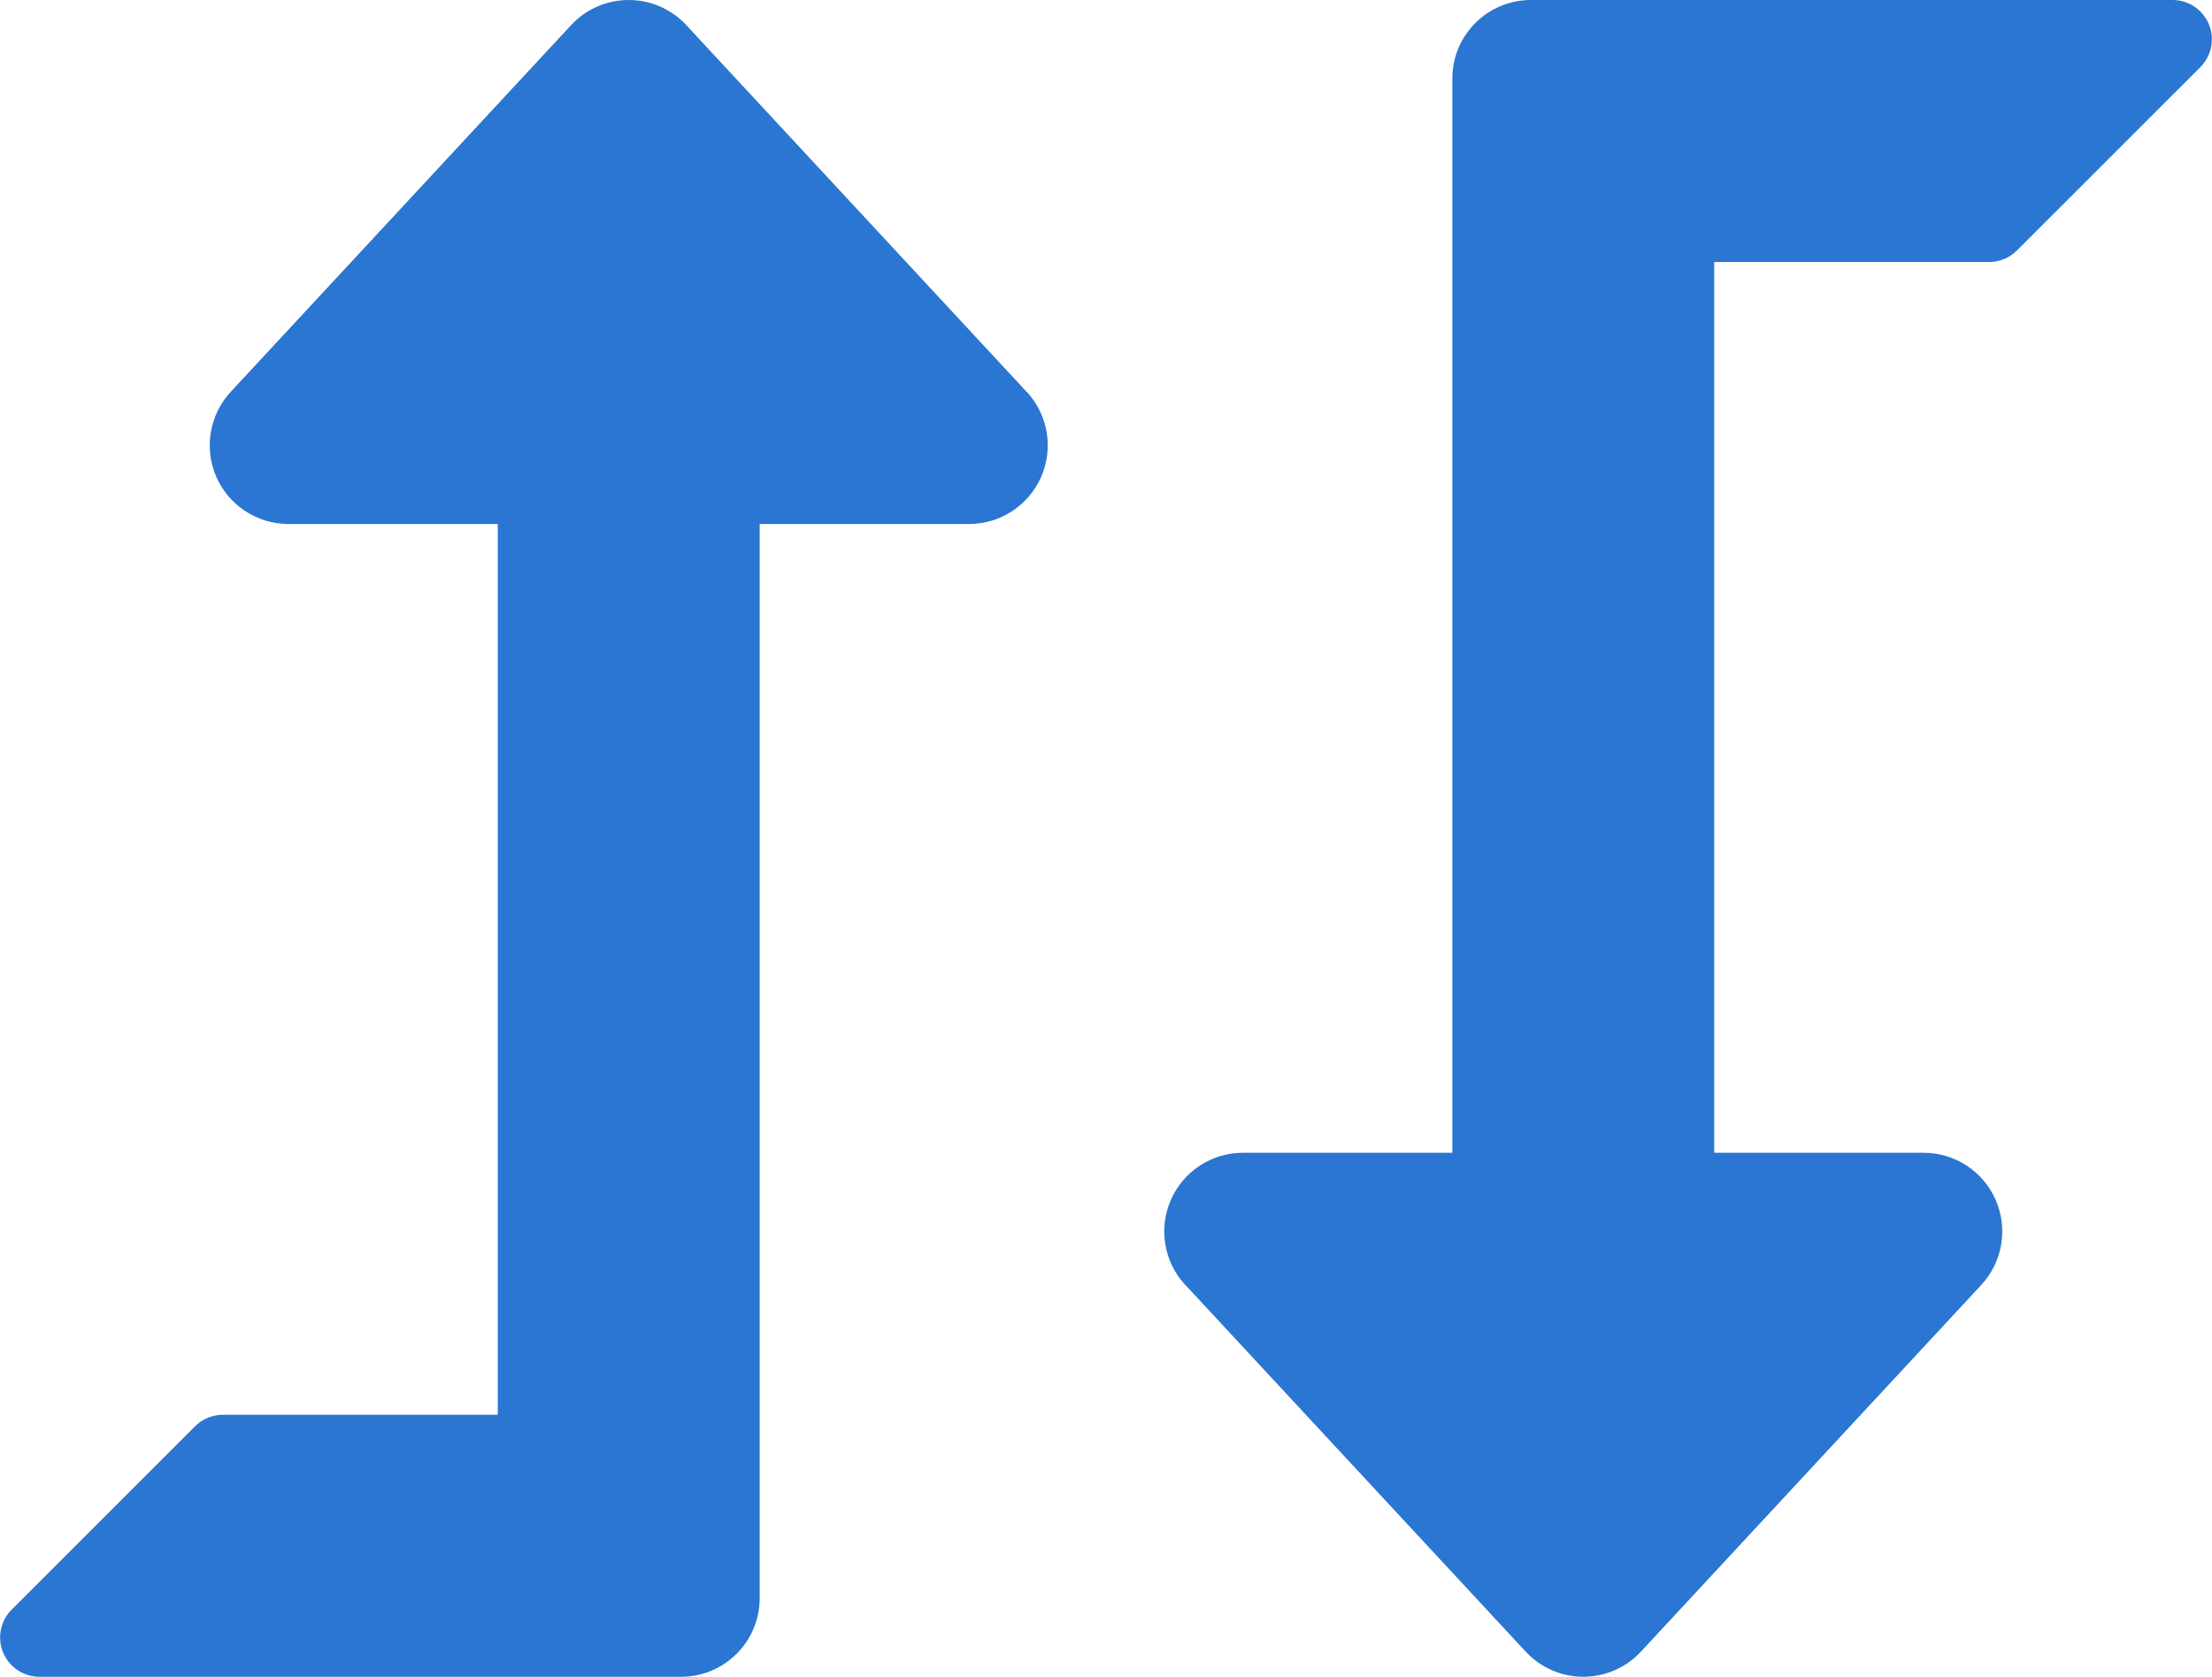
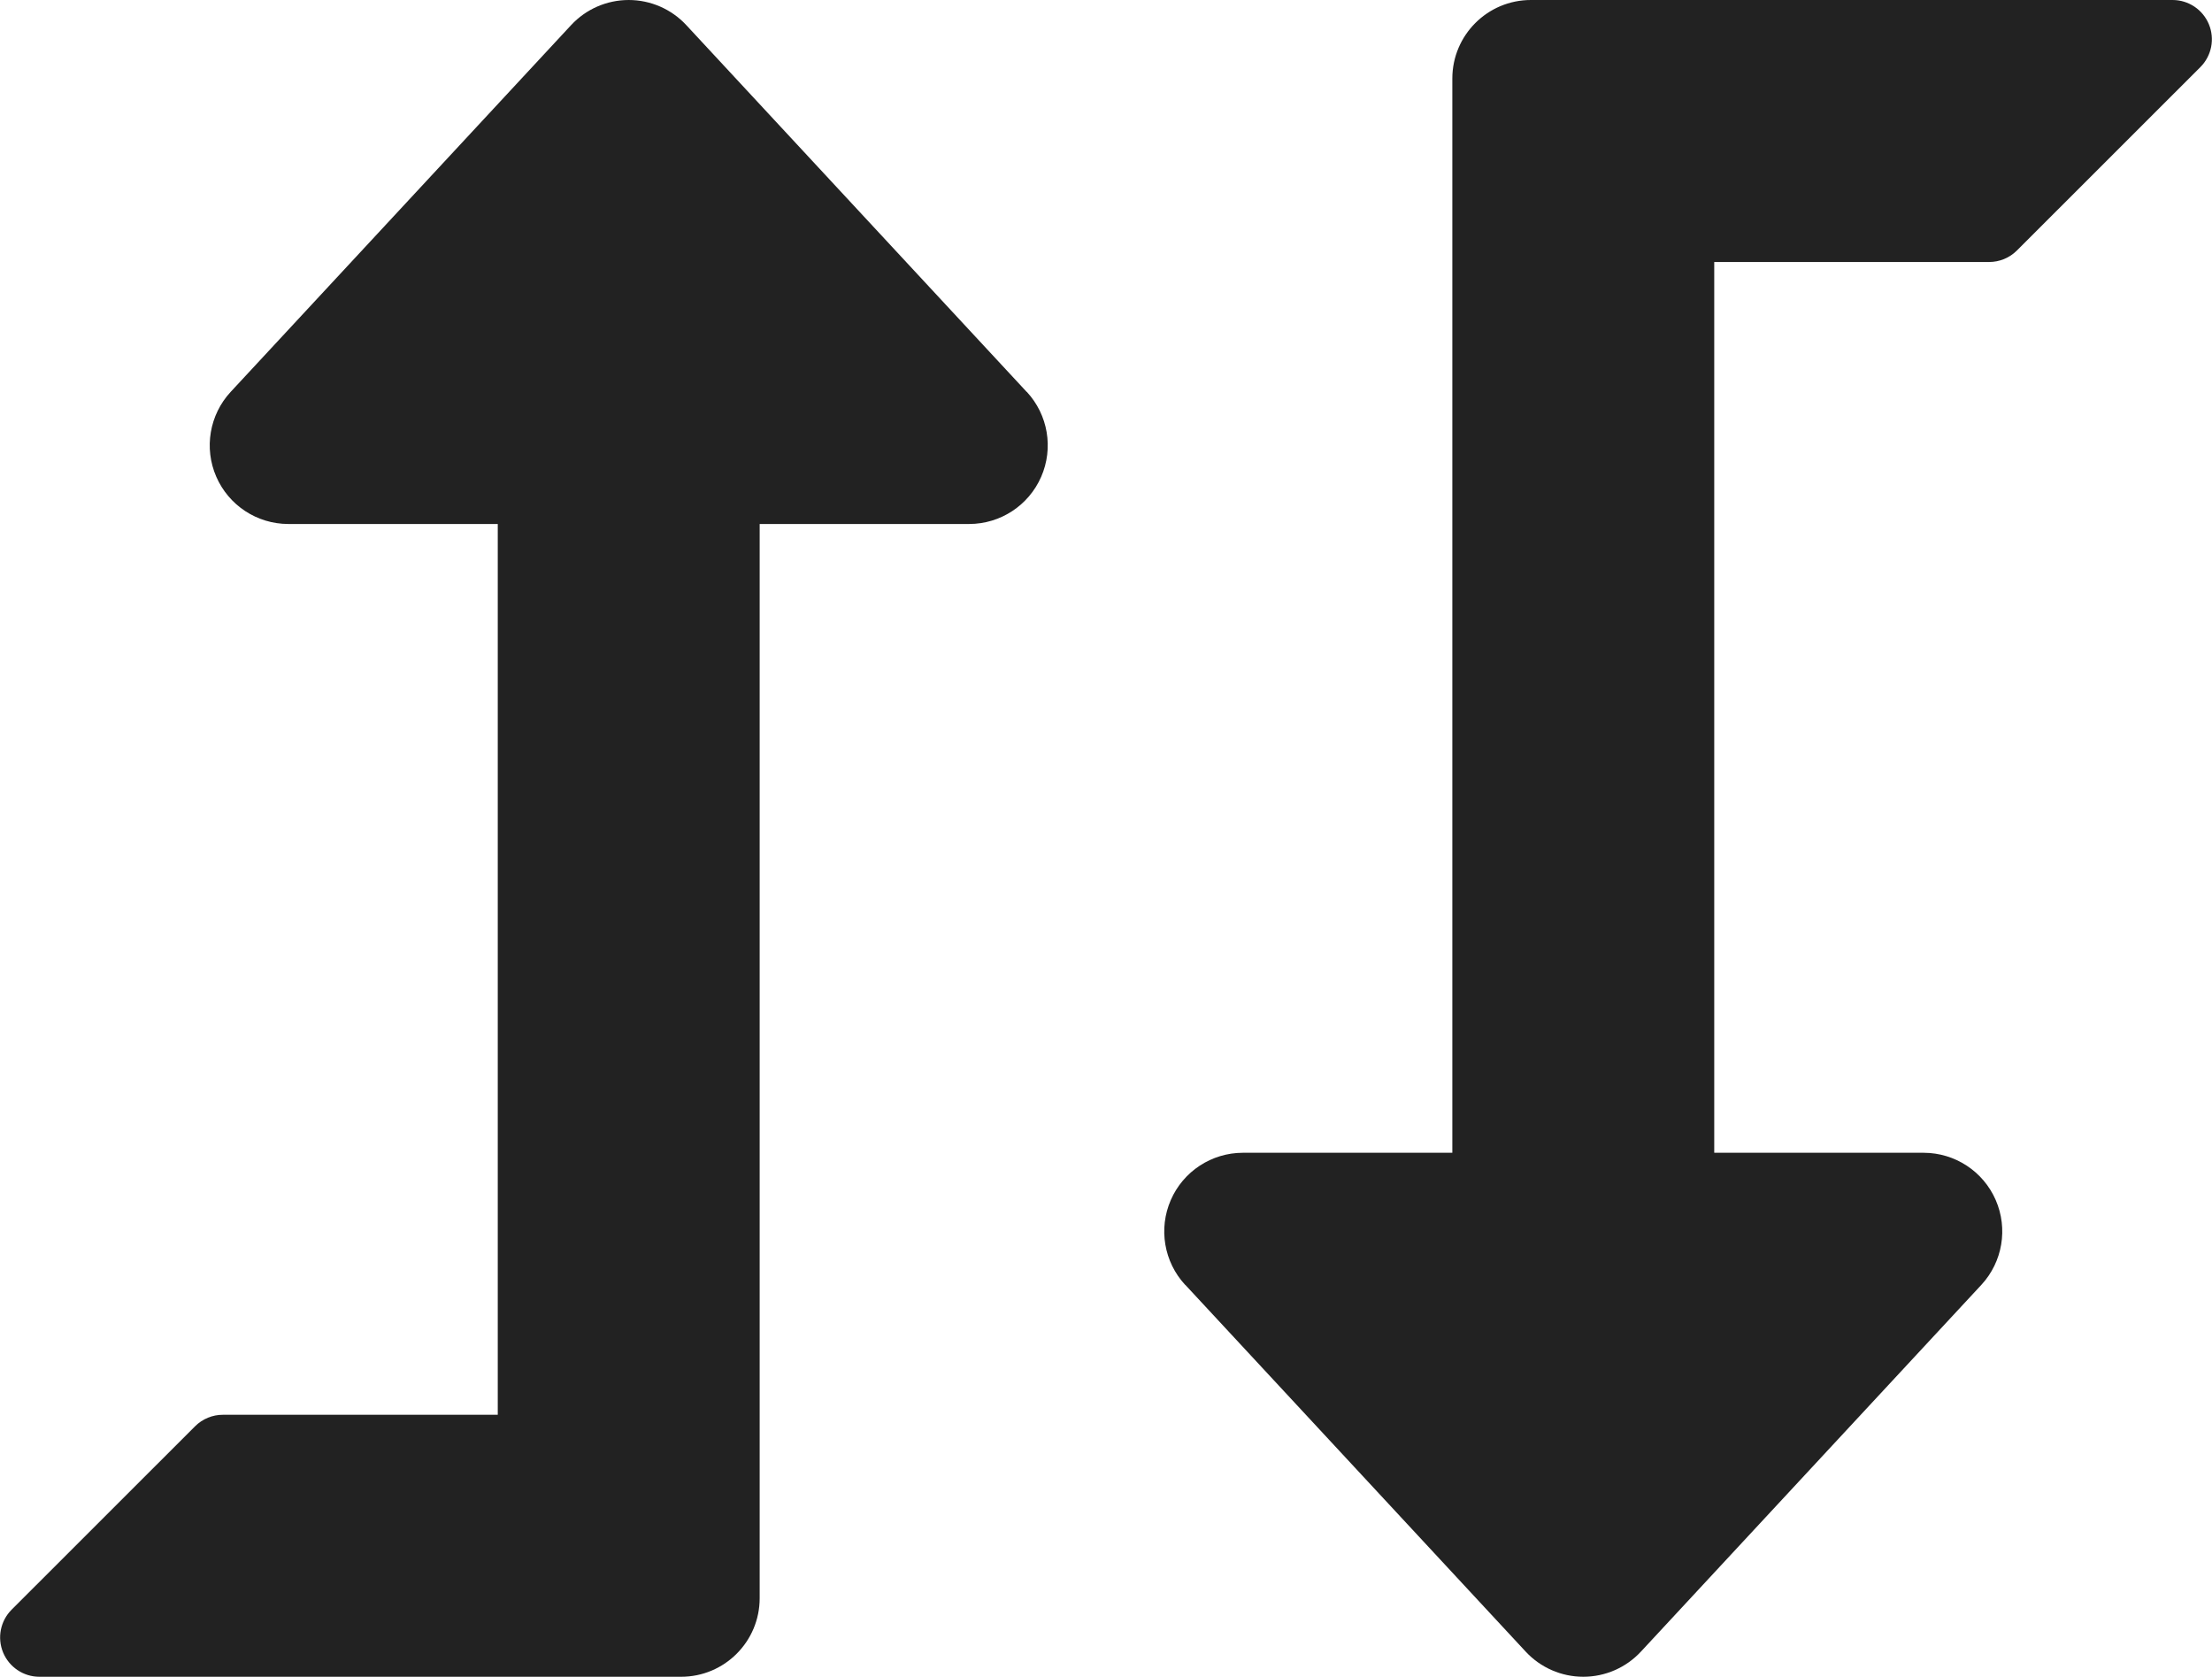
<svg xmlns="http://www.w3.org/2000/svg" width="47.5" height="36" viewBox="0 0 47.5 36">
  <g transform="translate(-652.087 -334.245)">
-     <path d="M22.047,8.414,14.737.539a1.688,1.688,0,0,0-2.473,0L4.953,8.414A1.689,1.689,0,0,0,6.189,11.25h4.5V30.375h-5.9a.844.844,0,0,0-.6.247L.249,34.56A.844.844,0,0,0,.845,36h13.78a1.687,1.687,0,0,0,1.688-1.687V11.25h4.5a1.689,1.689,0,0,0,1.237-2.836Z" transform="translate(652.087 334.245)" fill="#2a76d2" />
-     <path d="M22.047,8.414,14.737.539a1.688,1.688,0,0,0-2.473,0L4.953,8.414A1.689,1.689,0,0,0,6.189,11.25h4.5V30.375h-5.9a.844.844,0,0,0-.6.247L.249,34.56A.844.844,0,0,0,.845,36h13.78a1.687,1.687,0,0,0,1.688-1.687V11.25h4.5a1.689,1.689,0,0,0,1.237-2.836Z" transform="translate(699.587 370.245) rotate(180)" fill="#2a76d2" />
+     <path d="M22.047,8.414,14.737.539a1.688,1.688,0,0,0-2.473,0L4.953,8.414A1.689,1.689,0,0,0,6.189,11.25h4.5V30.375h-5.9a.844.844,0,0,0-.6.247L.249,34.56A.844.844,0,0,0,.845,36h13.78a1.687,1.687,0,0,0,1.688-1.687V11.25h4.5a1.689,1.689,0,0,0,1.237-2.836Z" transform="translate(652.087 334.245)" fill="#222222" />
+     <path d="M22.047,8.414,14.737.539a1.688,1.688,0,0,0-2.473,0L4.953,8.414A1.689,1.689,0,0,0,6.189,11.25h4.5V30.375h-5.9a.844.844,0,0,0-.6.247L.249,34.56A.844.844,0,0,0,.845,36h13.78a1.687,1.687,0,0,0,1.688-1.687V11.25h4.5a1.689,1.689,0,0,0,1.237-2.836Z" transform="translate(699.587 370.245) rotate(180)" fill="#222222" />
  </g>
</svg>
